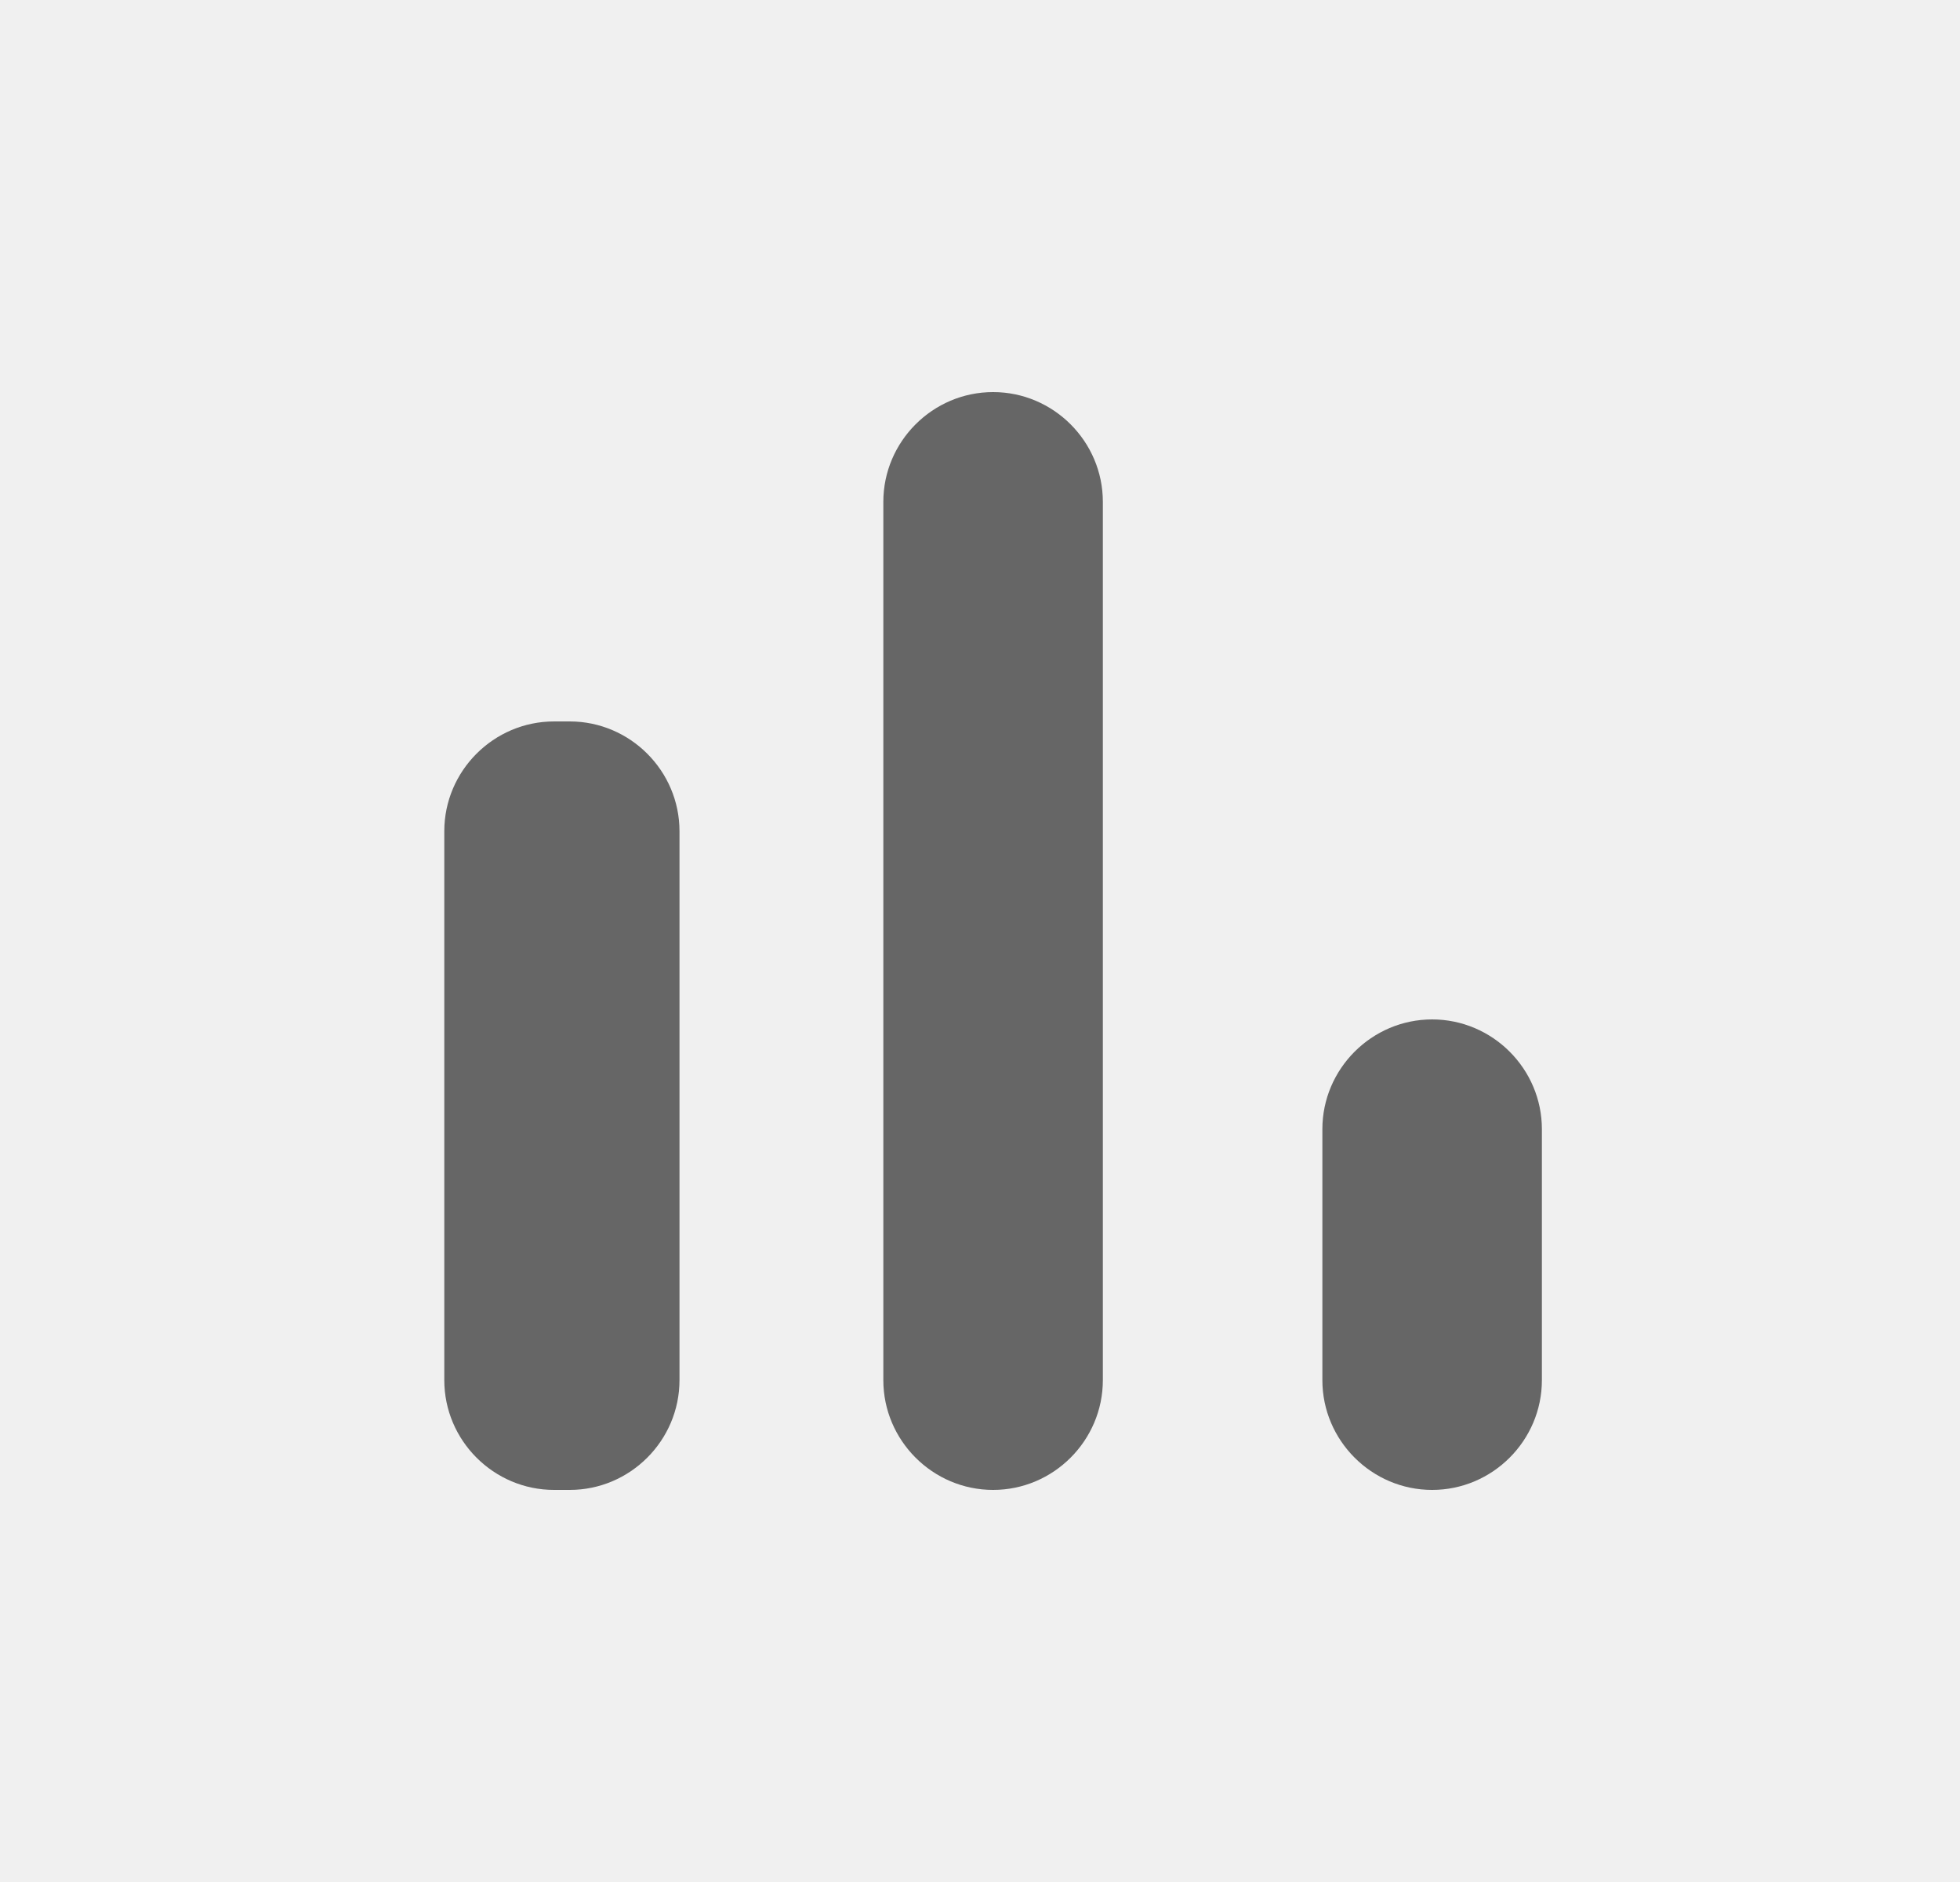
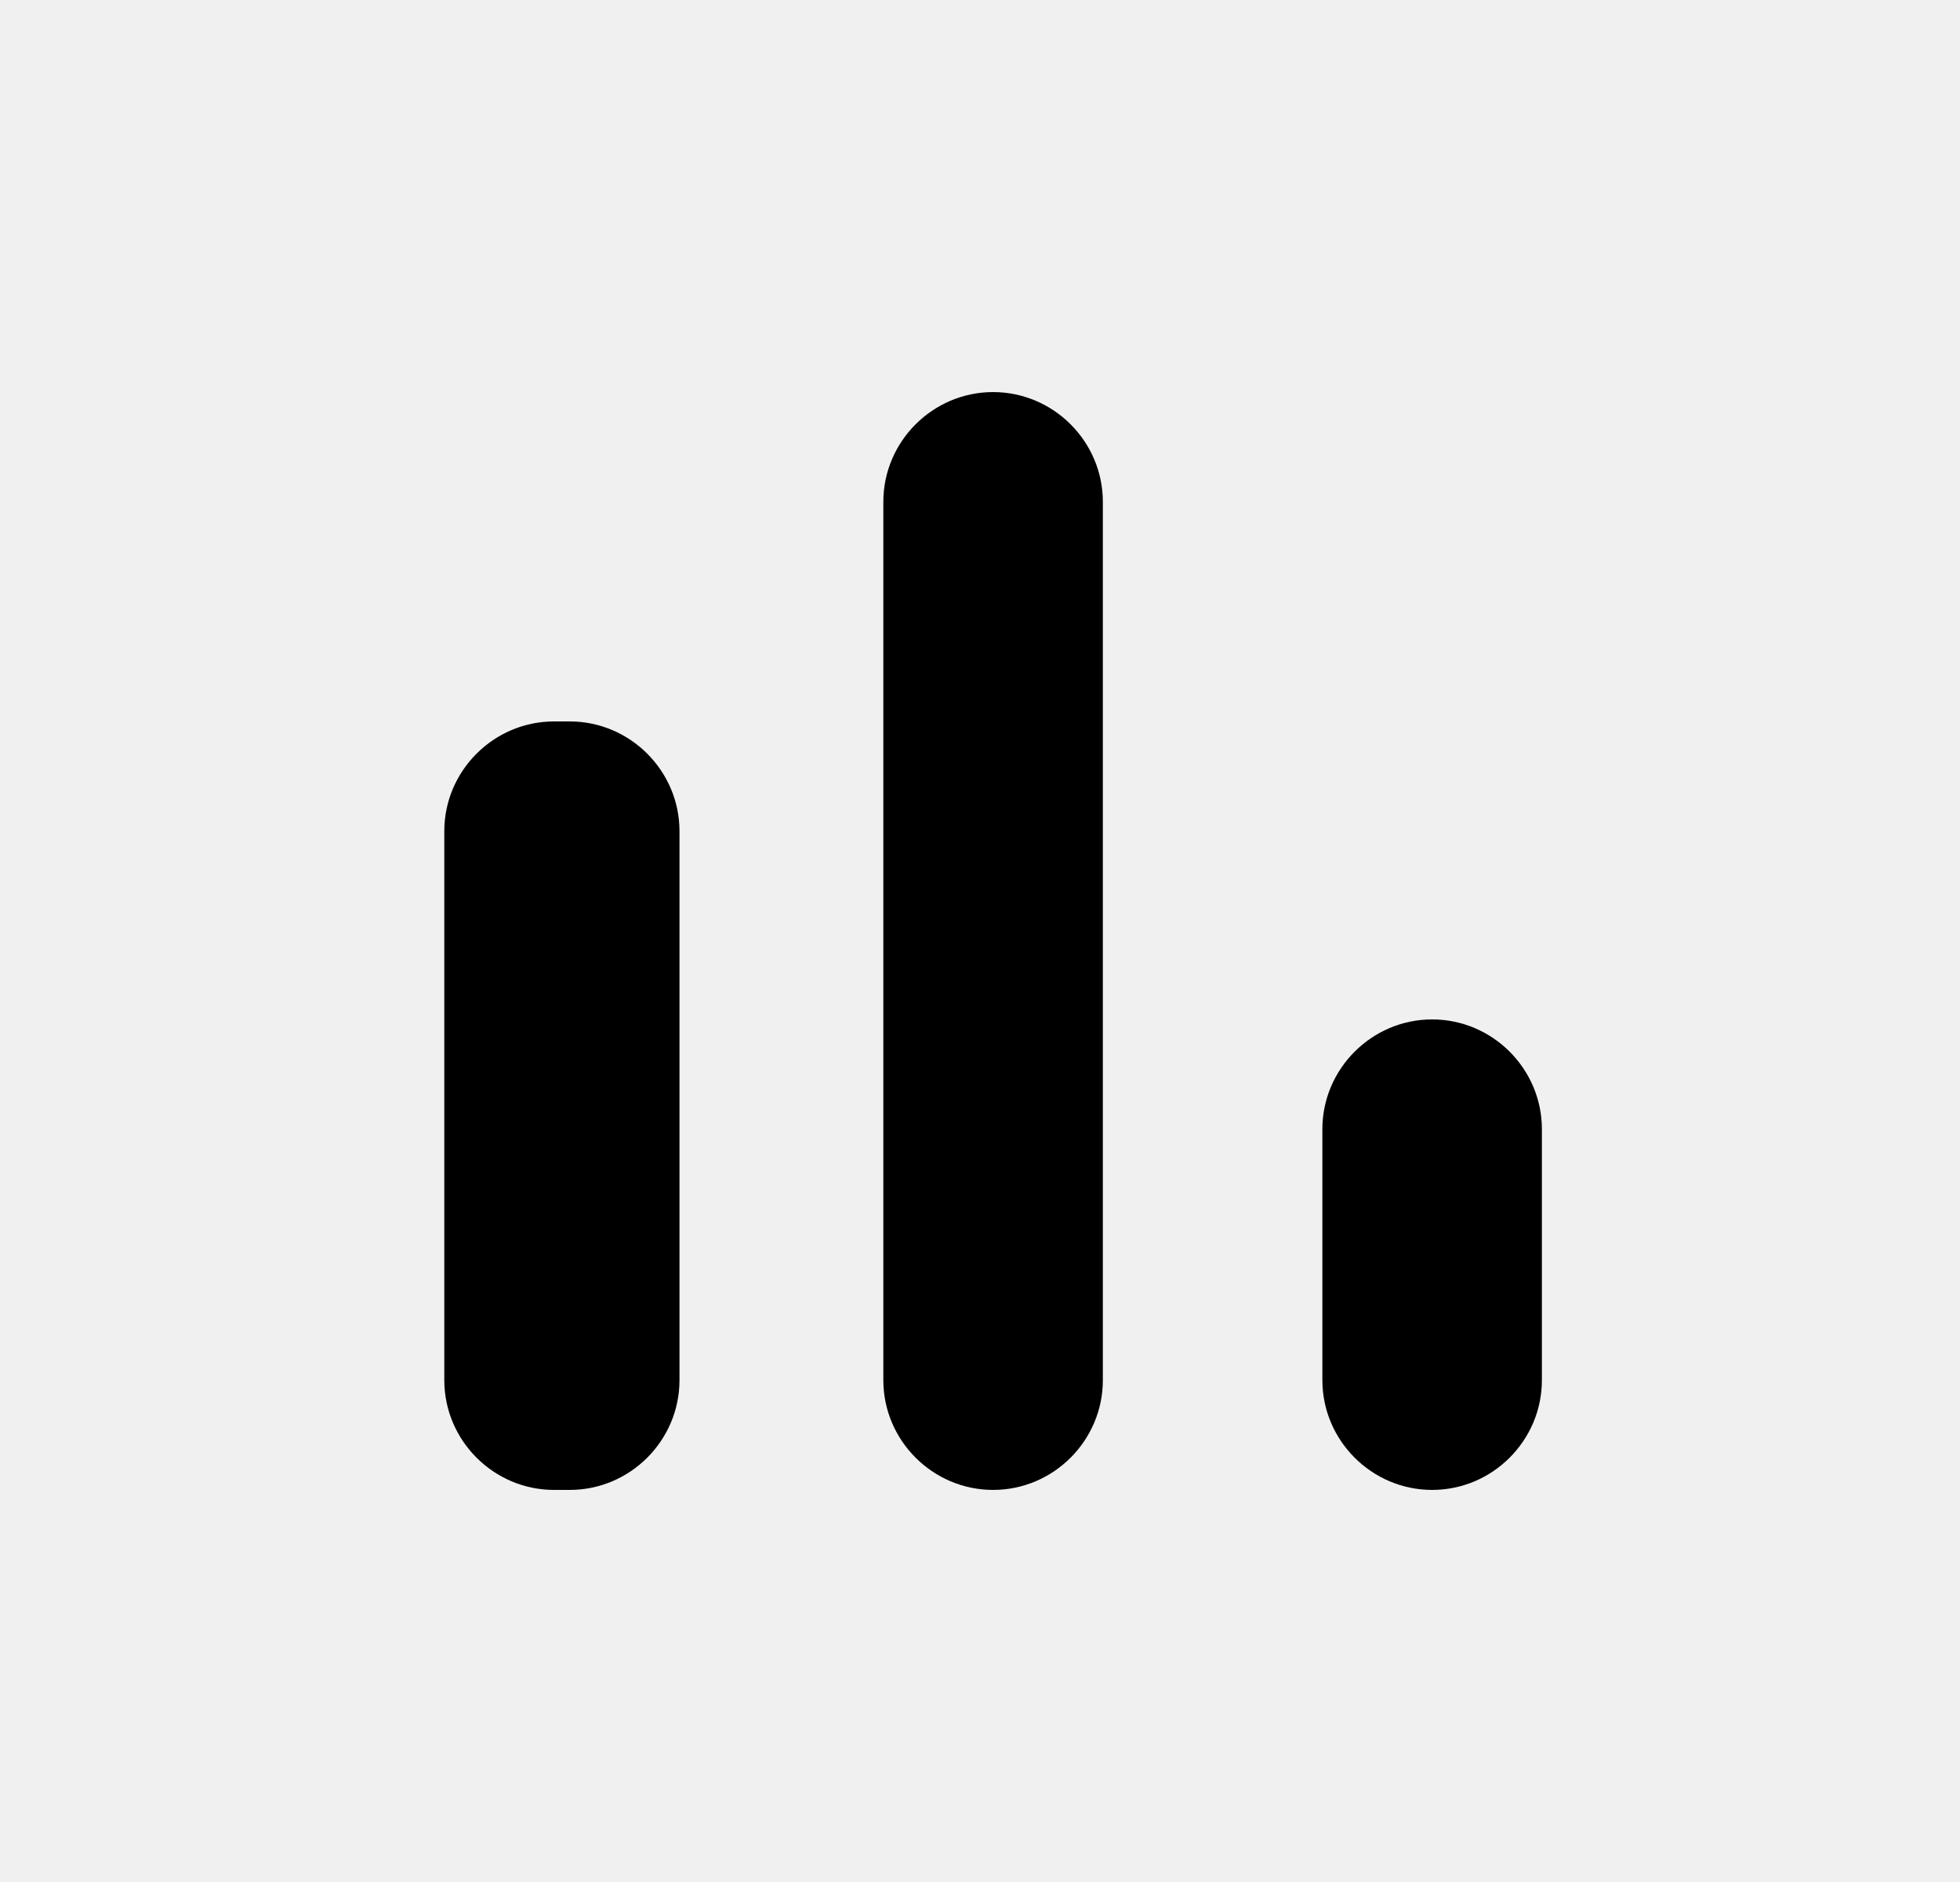
<svg xmlns="http://www.w3.org/2000/svg" width="25" height="24" viewBox="0 0 25 24" fill="none">
  <g clip-path="url(#clip0_2564_115306)">
-     <path d="M7.067 9.2H7.267C8.037 9.2 8.667 9.83 8.667 10.6V17.6C8.667 18.37 8.037 19 7.267 19H7.067C6.297 19 5.667 18.37 5.667 17.6V10.6C5.667 9.83 6.297 9.2 7.067 9.2ZM12.667 5C13.437 5 14.067 5.63 14.067 6.4V17.6C14.067 18.37 13.437 19 12.667 19C11.897 19 11.267 18.37 11.267 17.6V6.4C11.267 5.63 11.897 5 12.667 5ZM18.267 13C19.037 13 19.667 13.63 19.667 14.4V17.6C19.667 18.37 19.037 19 18.267 19C17.497 19 16.867 18.37 16.867 17.6V14.4C16.867 13.63 17.497 13 18.267 13Z" fill="#666666" />
+     <path d="M7.067 9.2H7.267C8.037 9.2 8.667 9.83 8.667 10.6V17.6C8.667 18.37 8.037 19 7.267 19H7.067C6.297 19 5.667 18.37 5.667 17.6V10.6C5.667 9.83 6.297 9.2 7.067 9.2ZM12.667 5C13.437 5 14.067 5.63 14.067 6.4V17.6C14.067 18.37 13.437 19 12.667 19C11.897 19 11.267 18.37 11.267 17.6V6.4C11.267 5.63 11.897 5 12.667 5ZM18.267 13C19.037 13 19.667 13.63 19.667 14.4V17.6C19.667 18.37 19.037 19 18.267 19C17.497 19 16.867 18.37 16.867 17.6V14.4C16.867 13.63 17.497 13 18.267 13Z" fill="currentColor" />
  </g>
  <defs>
    <clipPath id="clip0_2564_115306">
      <rect width="24" height="24" fill="white" transform="translate(0.666626)" />
    </clipPath>
  </defs>
</svg>
